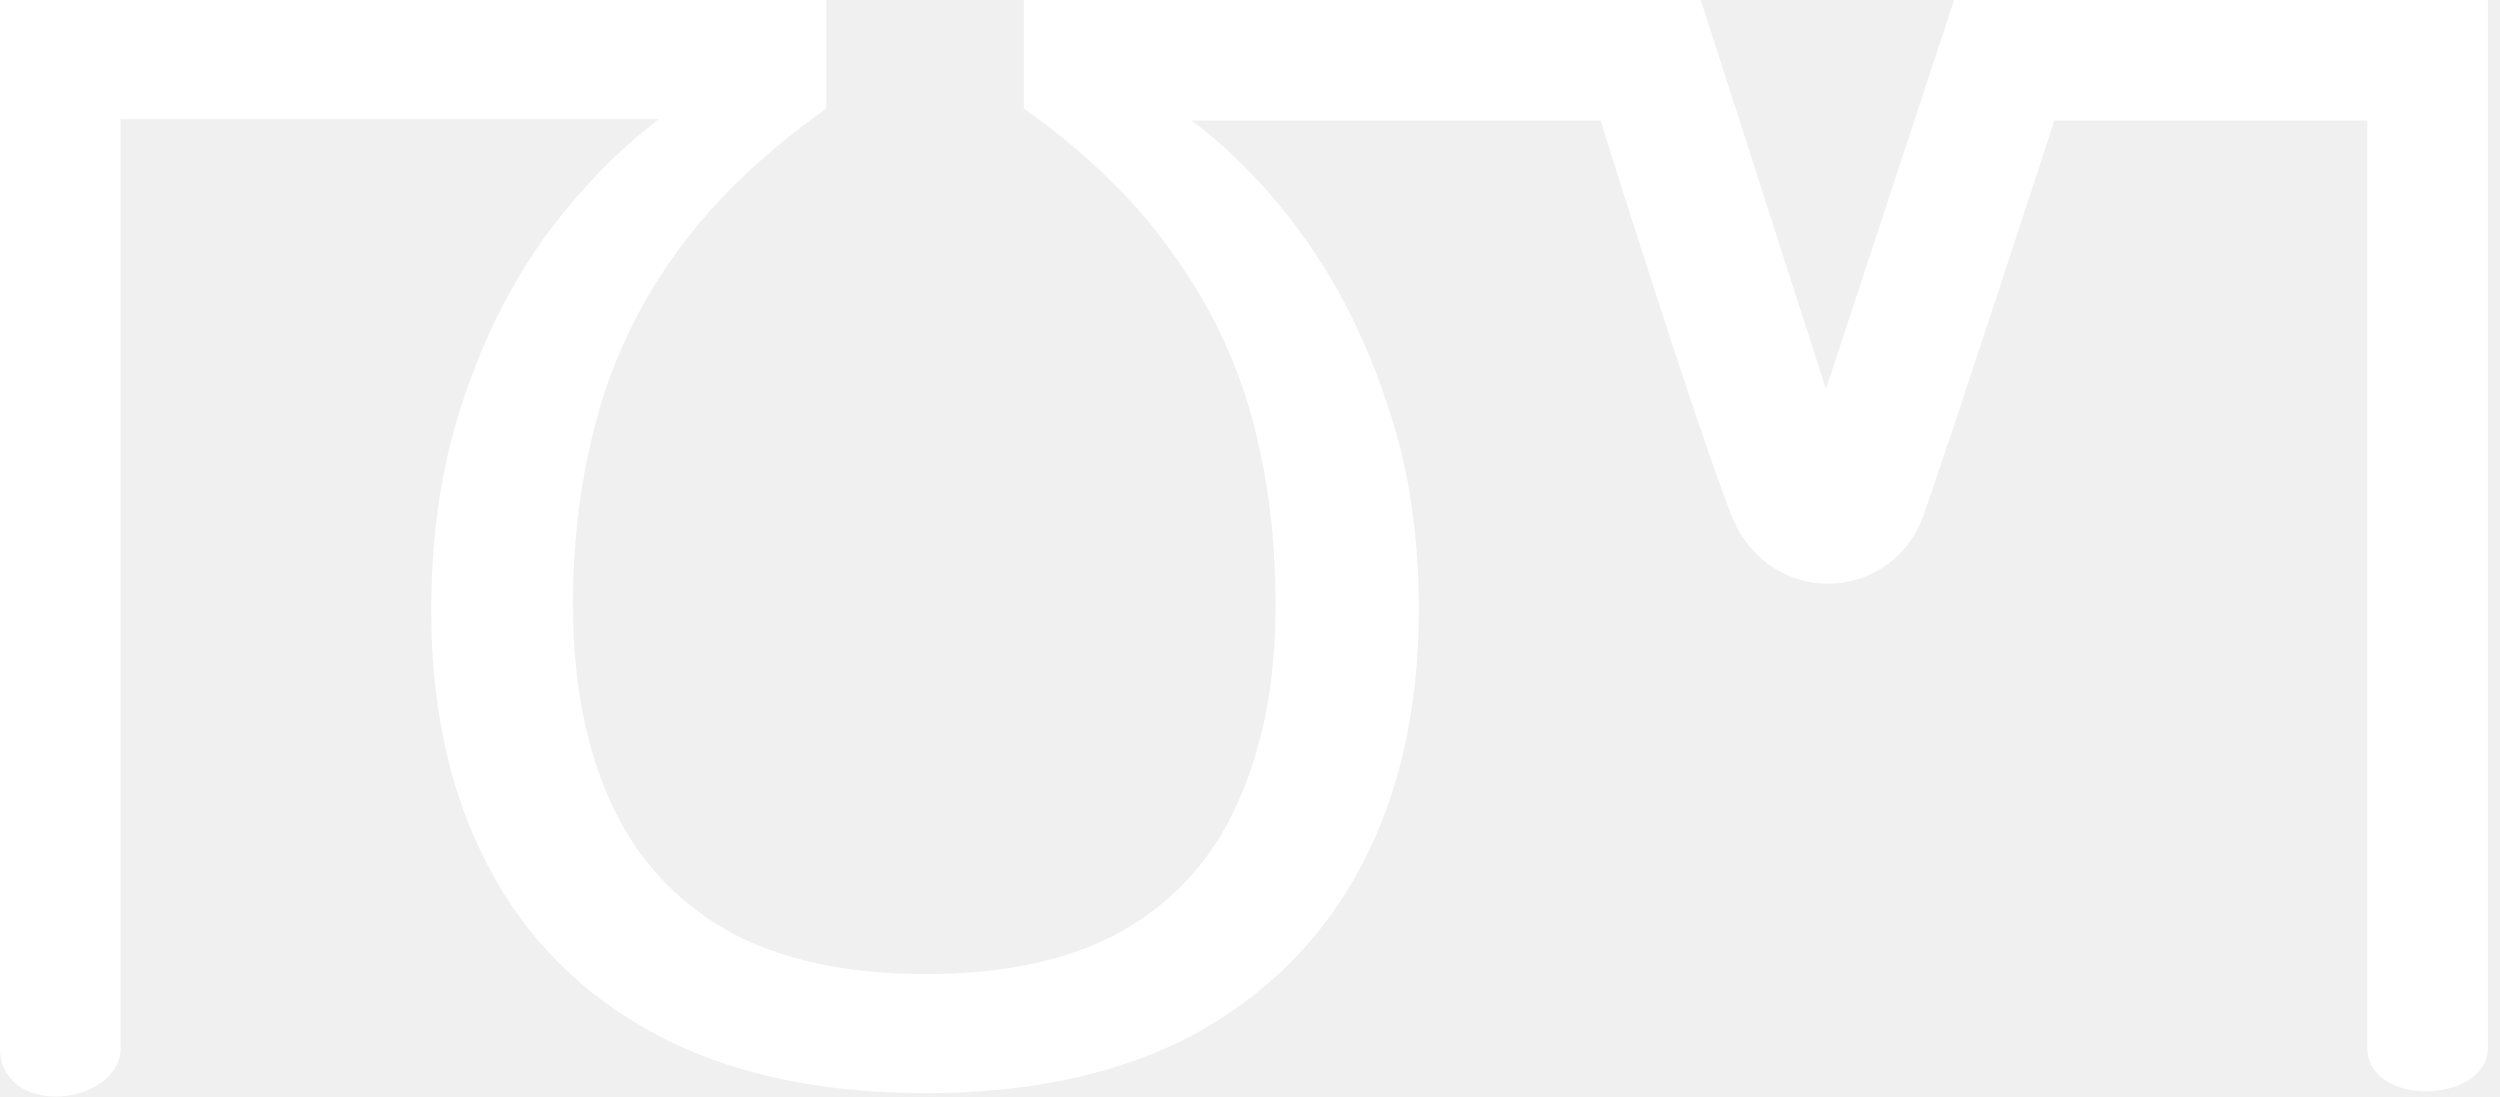
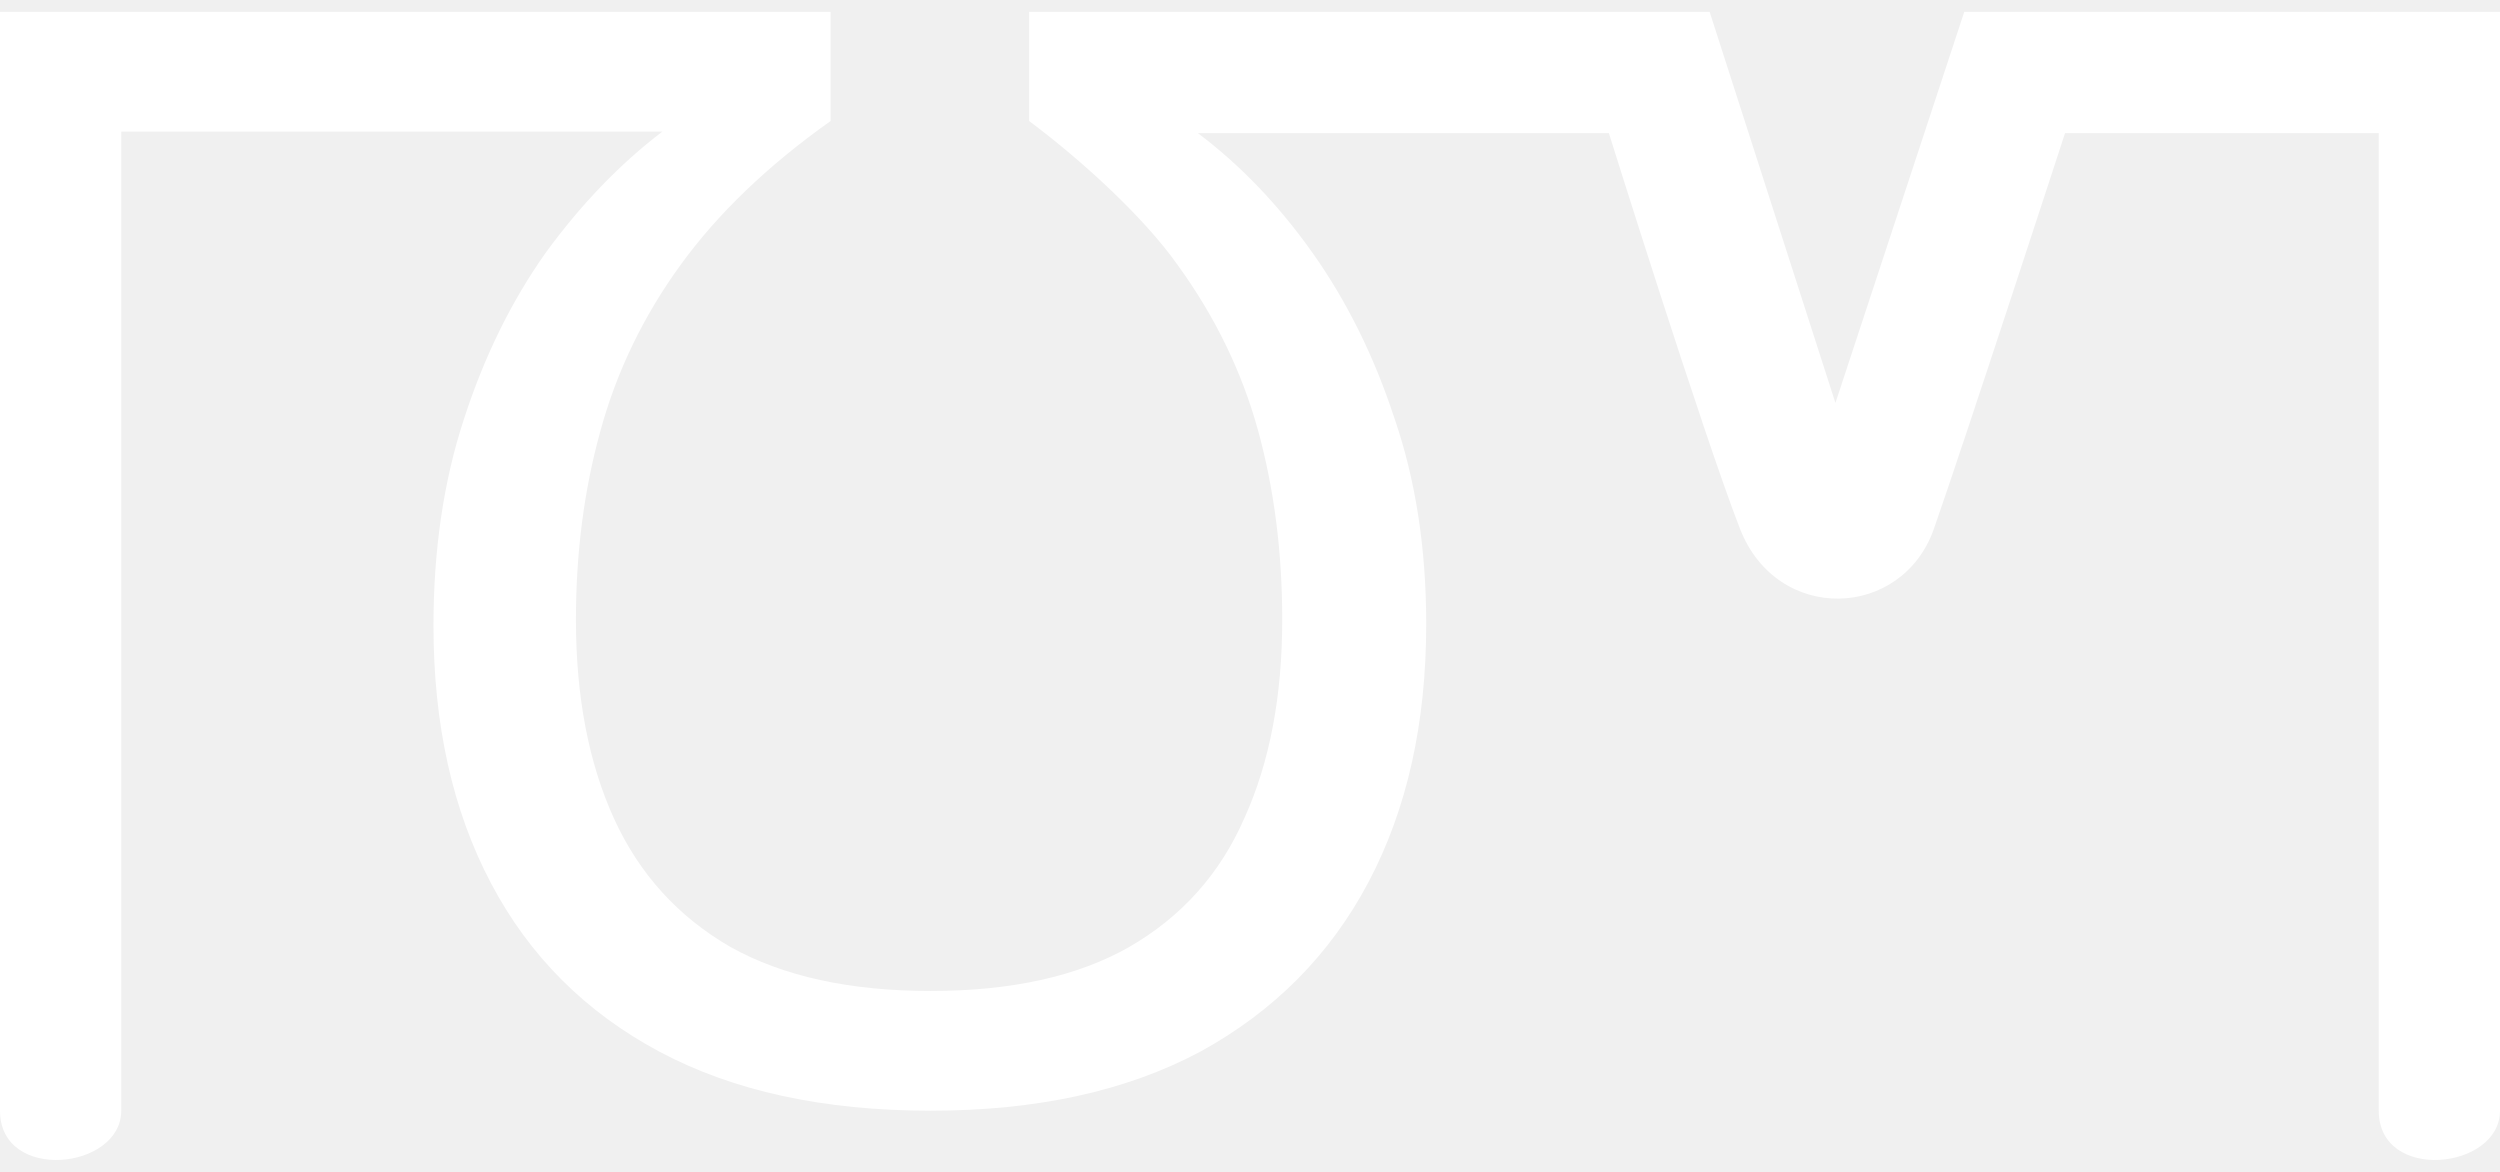
- <svg xmlns="http://www.w3.org/2000/svg" width="114" height="50" viewBox="0 0 114 50" fill="none">
-   <path d="M42.216 44.416C45.883 44.416 48.885 43.751 51.223 42.422C53.606 41.047 55.348 39.099 56.448 36.578C57.594 34.057 58.167 31.055 58.167 27.571C58.167 24.5 57.8 21.635 57.067 18.977C56.334 16.318 55.119 13.82 53.423 11.482C51.922 9.355 49.928 7.362 47.44 5.5L46.754 4.999L46.685 4.95V0H77.556L83.263 17.739L89.107 0H113.447C113.447 0 113.447 45.186 113.447 47.764C113.447 50.343 107.946 50.515 107.946 47.764C107.946 45.014 107.946 5.5 107.946 5.5H93.679C93.679 5.5 89.176 19.32 87.732 23.446C86.288 27.571 80.616 27.777 78.931 23.446C77.247 19.114 72.985 5.5 72.985 5.5H54.34C56.274 6.956 58.008 8.766 59.542 10.932C61.101 13.132 62.338 15.63 63.255 18.427C64.218 21.223 64.699 24.339 64.699 27.777C64.699 32.269 63.828 36.165 62.086 39.466C60.344 42.766 57.8 45.333 54.454 47.166C51.108 48.954 47.029 49.848 42.216 49.848C37.357 49.848 33.255 48.954 29.909 47.166C26.562 45.379 24.019 42.835 22.277 39.534C20.535 36.234 19.664 32.338 19.664 27.846C19.664 24.408 20.122 21.291 21.039 18.495C21.956 15.653 23.194 13.132 24.752 10.932C26.356 8.732 28.121 6.898 30.046 5.432H5.5C5.5 5.432 5.5 45.083 5.5 47.764C5.5 50.446 5.28747e-05 51.03 1.62691e-05 47.764C-2.03364e-05 44.498 1.62691e-05 0 1.62691e-05 0H37.678V4.95C34.836 6.967 32.567 9.144 30.871 11.482C29.175 13.82 27.961 16.341 27.227 19.045C26.494 21.704 26.127 24.546 26.127 27.571C26.127 31.055 26.7 34.057 27.846 36.578C28.992 39.099 30.757 41.047 33.14 42.422C35.524 43.751 38.549 44.416 42.216 44.416Z" fill="white" />
+ <svg xmlns="http://www.w3.org/2000/svg" width="64" height="30" viewBox="0 0 64 30" fill="none">
+   <path d="M23.823 25.369C25.893 25.369 27.587 24.994 28.906 24.244C30.251 23.468 31.234 22.369 31.855 20.946C32.502 19.523 32.825 17.829 32.825 15.863C32.825 14.13 32.618 12.513 32.204 11.013C31.791 9.513 31.105 8.103 30.148 6.784C29.301 5.584 27.749 4.148 26.346 3.098V0.304H43.767L46.987 10.315L50.285 0.304H64V28.434C64 29.948 60.896 30.277 60.896 28.434V3.408H52.865C52.865 3.408 50.324 11.207 49.509 13.535C48.695 15.863 45.494 15.979 44.543 13.535C43.592 11.091 41.187 3.408 41.187 3.408H30.665C31.757 4.229 32.735 5.251 33.601 6.473C34.481 7.715 35.179 9.125 35.696 10.703C36.24 12.28 36.511 14.039 36.511 15.979C36.511 18.514 36.02 20.713 35.037 22.576C34.054 24.438 32.618 25.887 30.73 26.921C28.842 27.93 26.54 28.434 23.823 28.434C21.082 28.434 18.767 27.93 16.878 26.921C14.99 25.912 13.554 24.477 12.571 22.614C11.588 20.752 11.097 18.553 11.097 16.018C11.097 14.078 11.356 12.319 11.873 10.741C12.39 9.138 13.089 7.715 13.968 6.473C14.873 5.232 15.869 4.197 16.956 3.369H3.104V28.434C3.104 29.948 2.98385e-05 30.277 9.18109e-06 28.434V0.304H21.263V3.098C19.659 4.236 18.378 5.464 17.421 6.784C16.464 8.103 15.779 9.526 15.365 11.052C14.951 12.552 14.744 14.156 14.744 15.863C14.744 17.829 15.068 19.523 15.714 20.946C16.361 22.369 17.357 23.468 18.702 24.244C20.047 24.994 21.754 25.369 23.823 25.369Z" fill="white" />
</svg>
